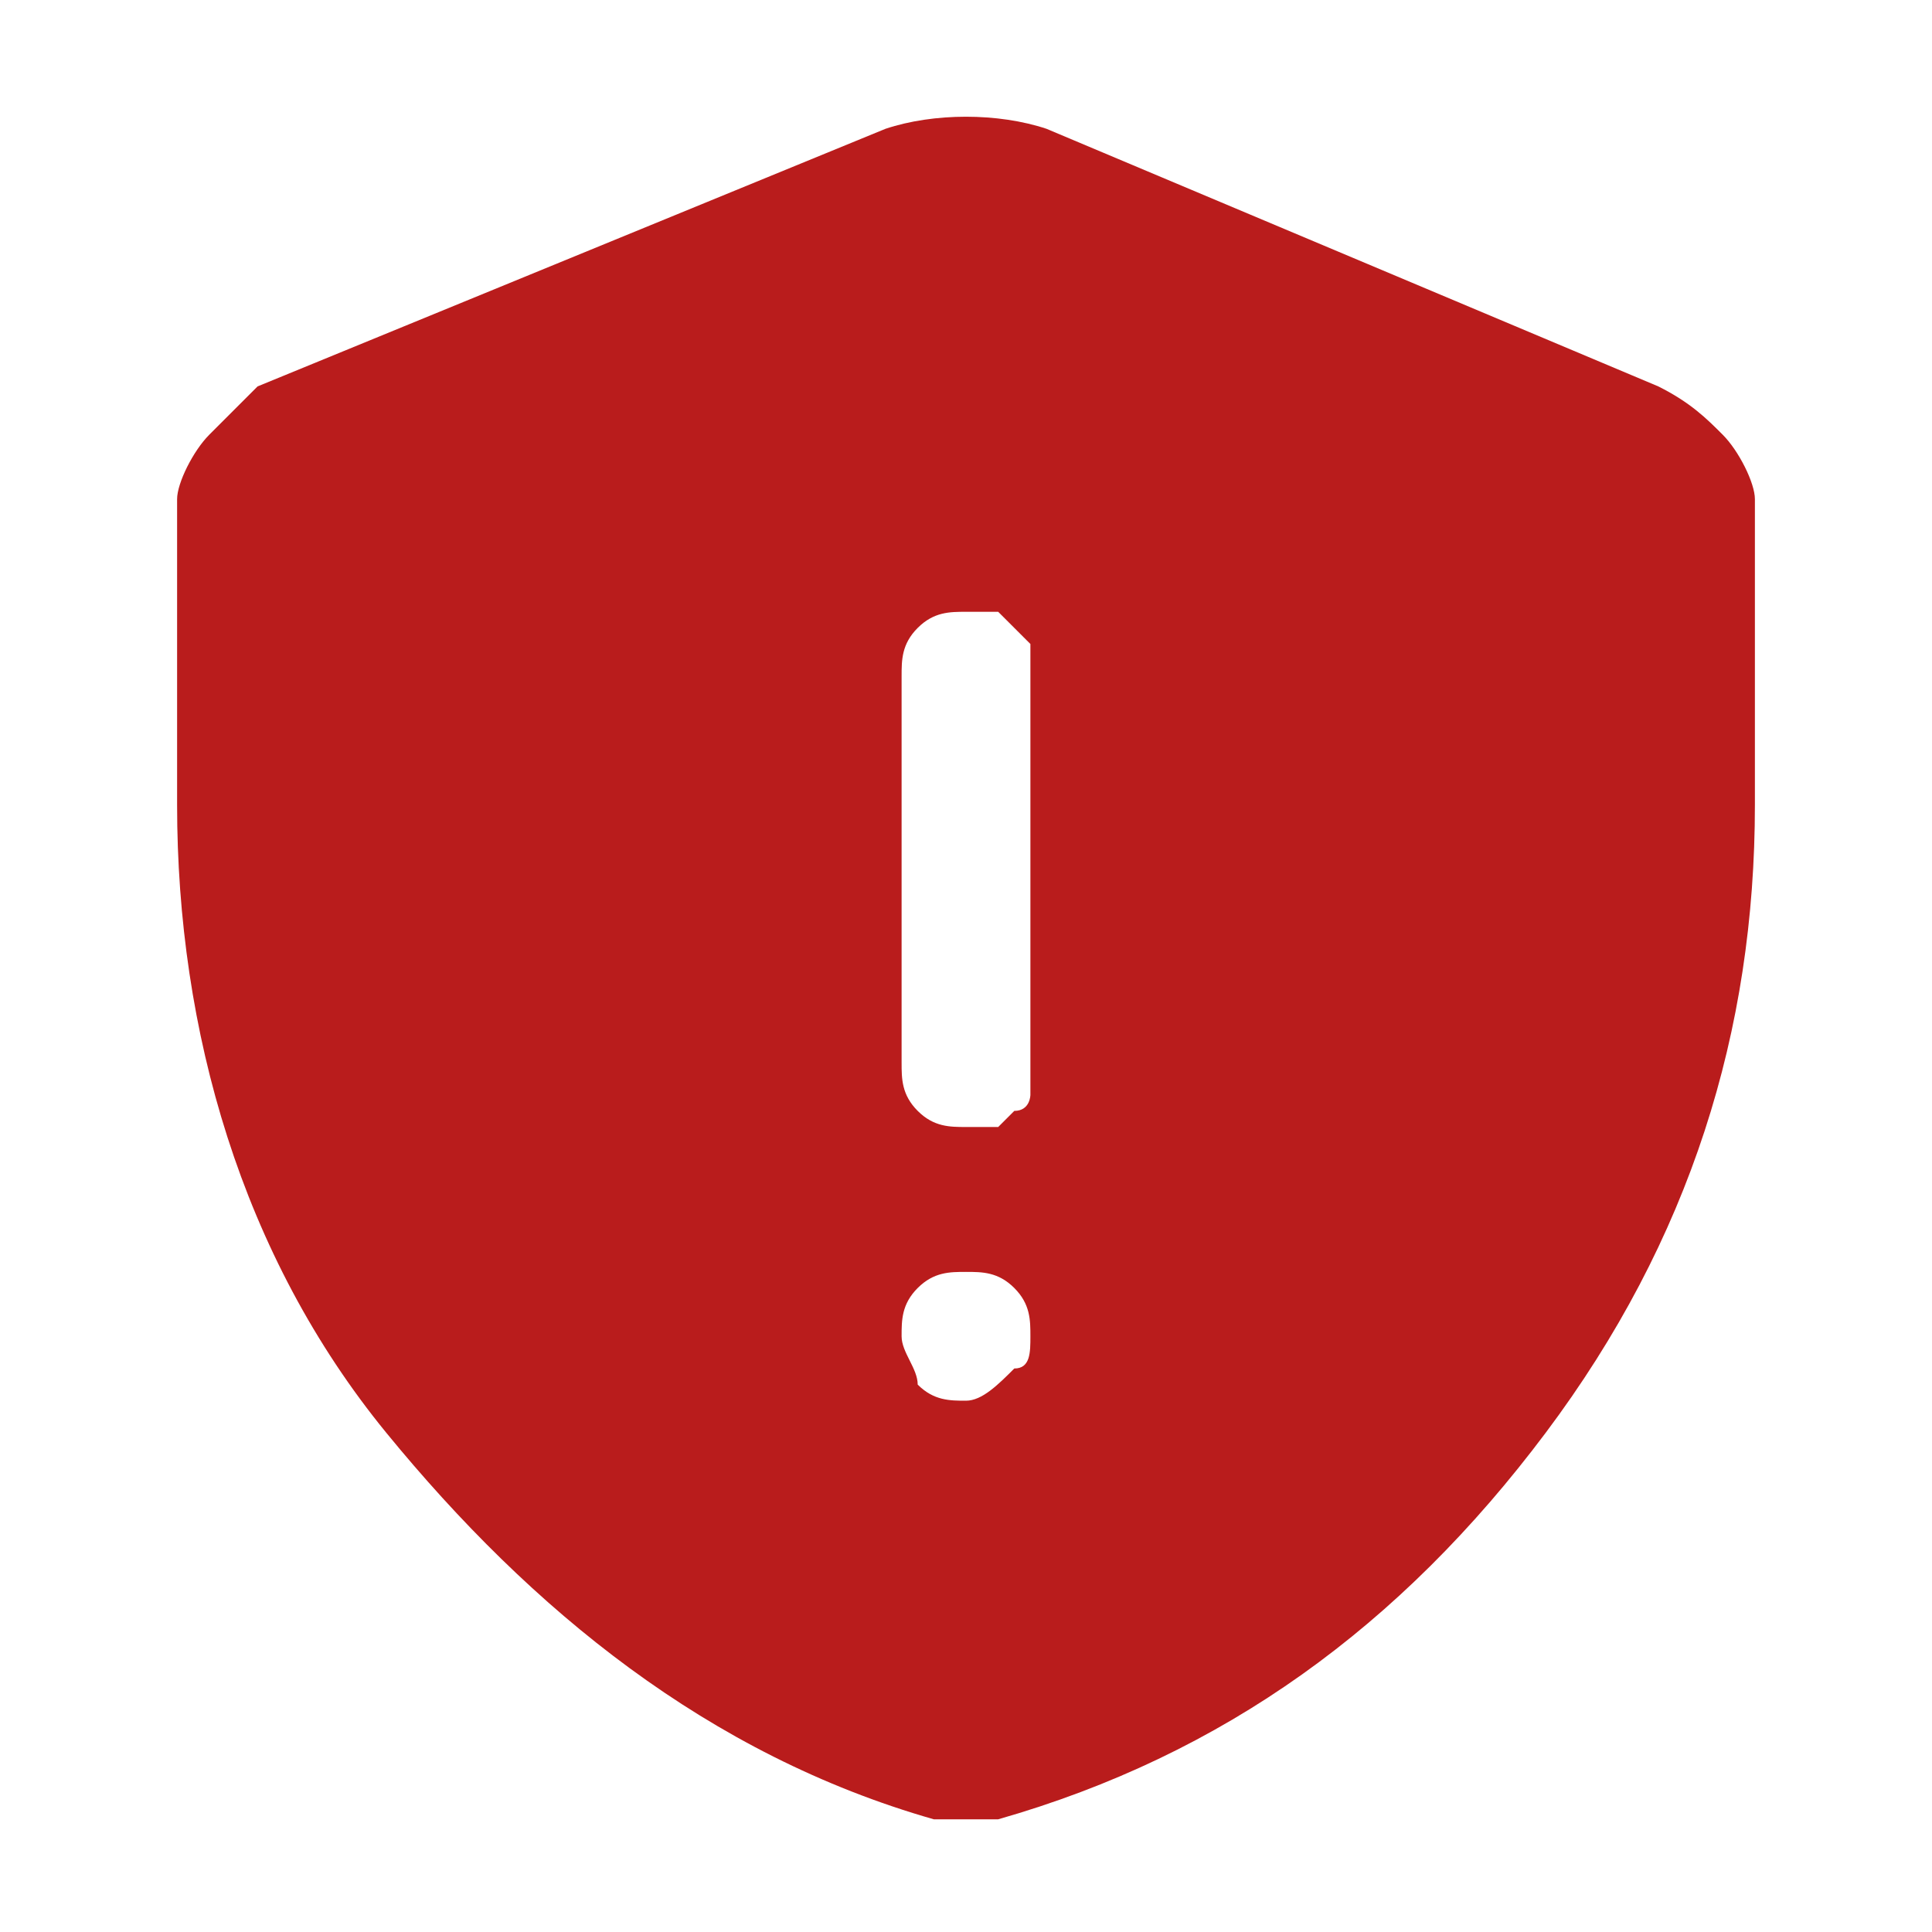
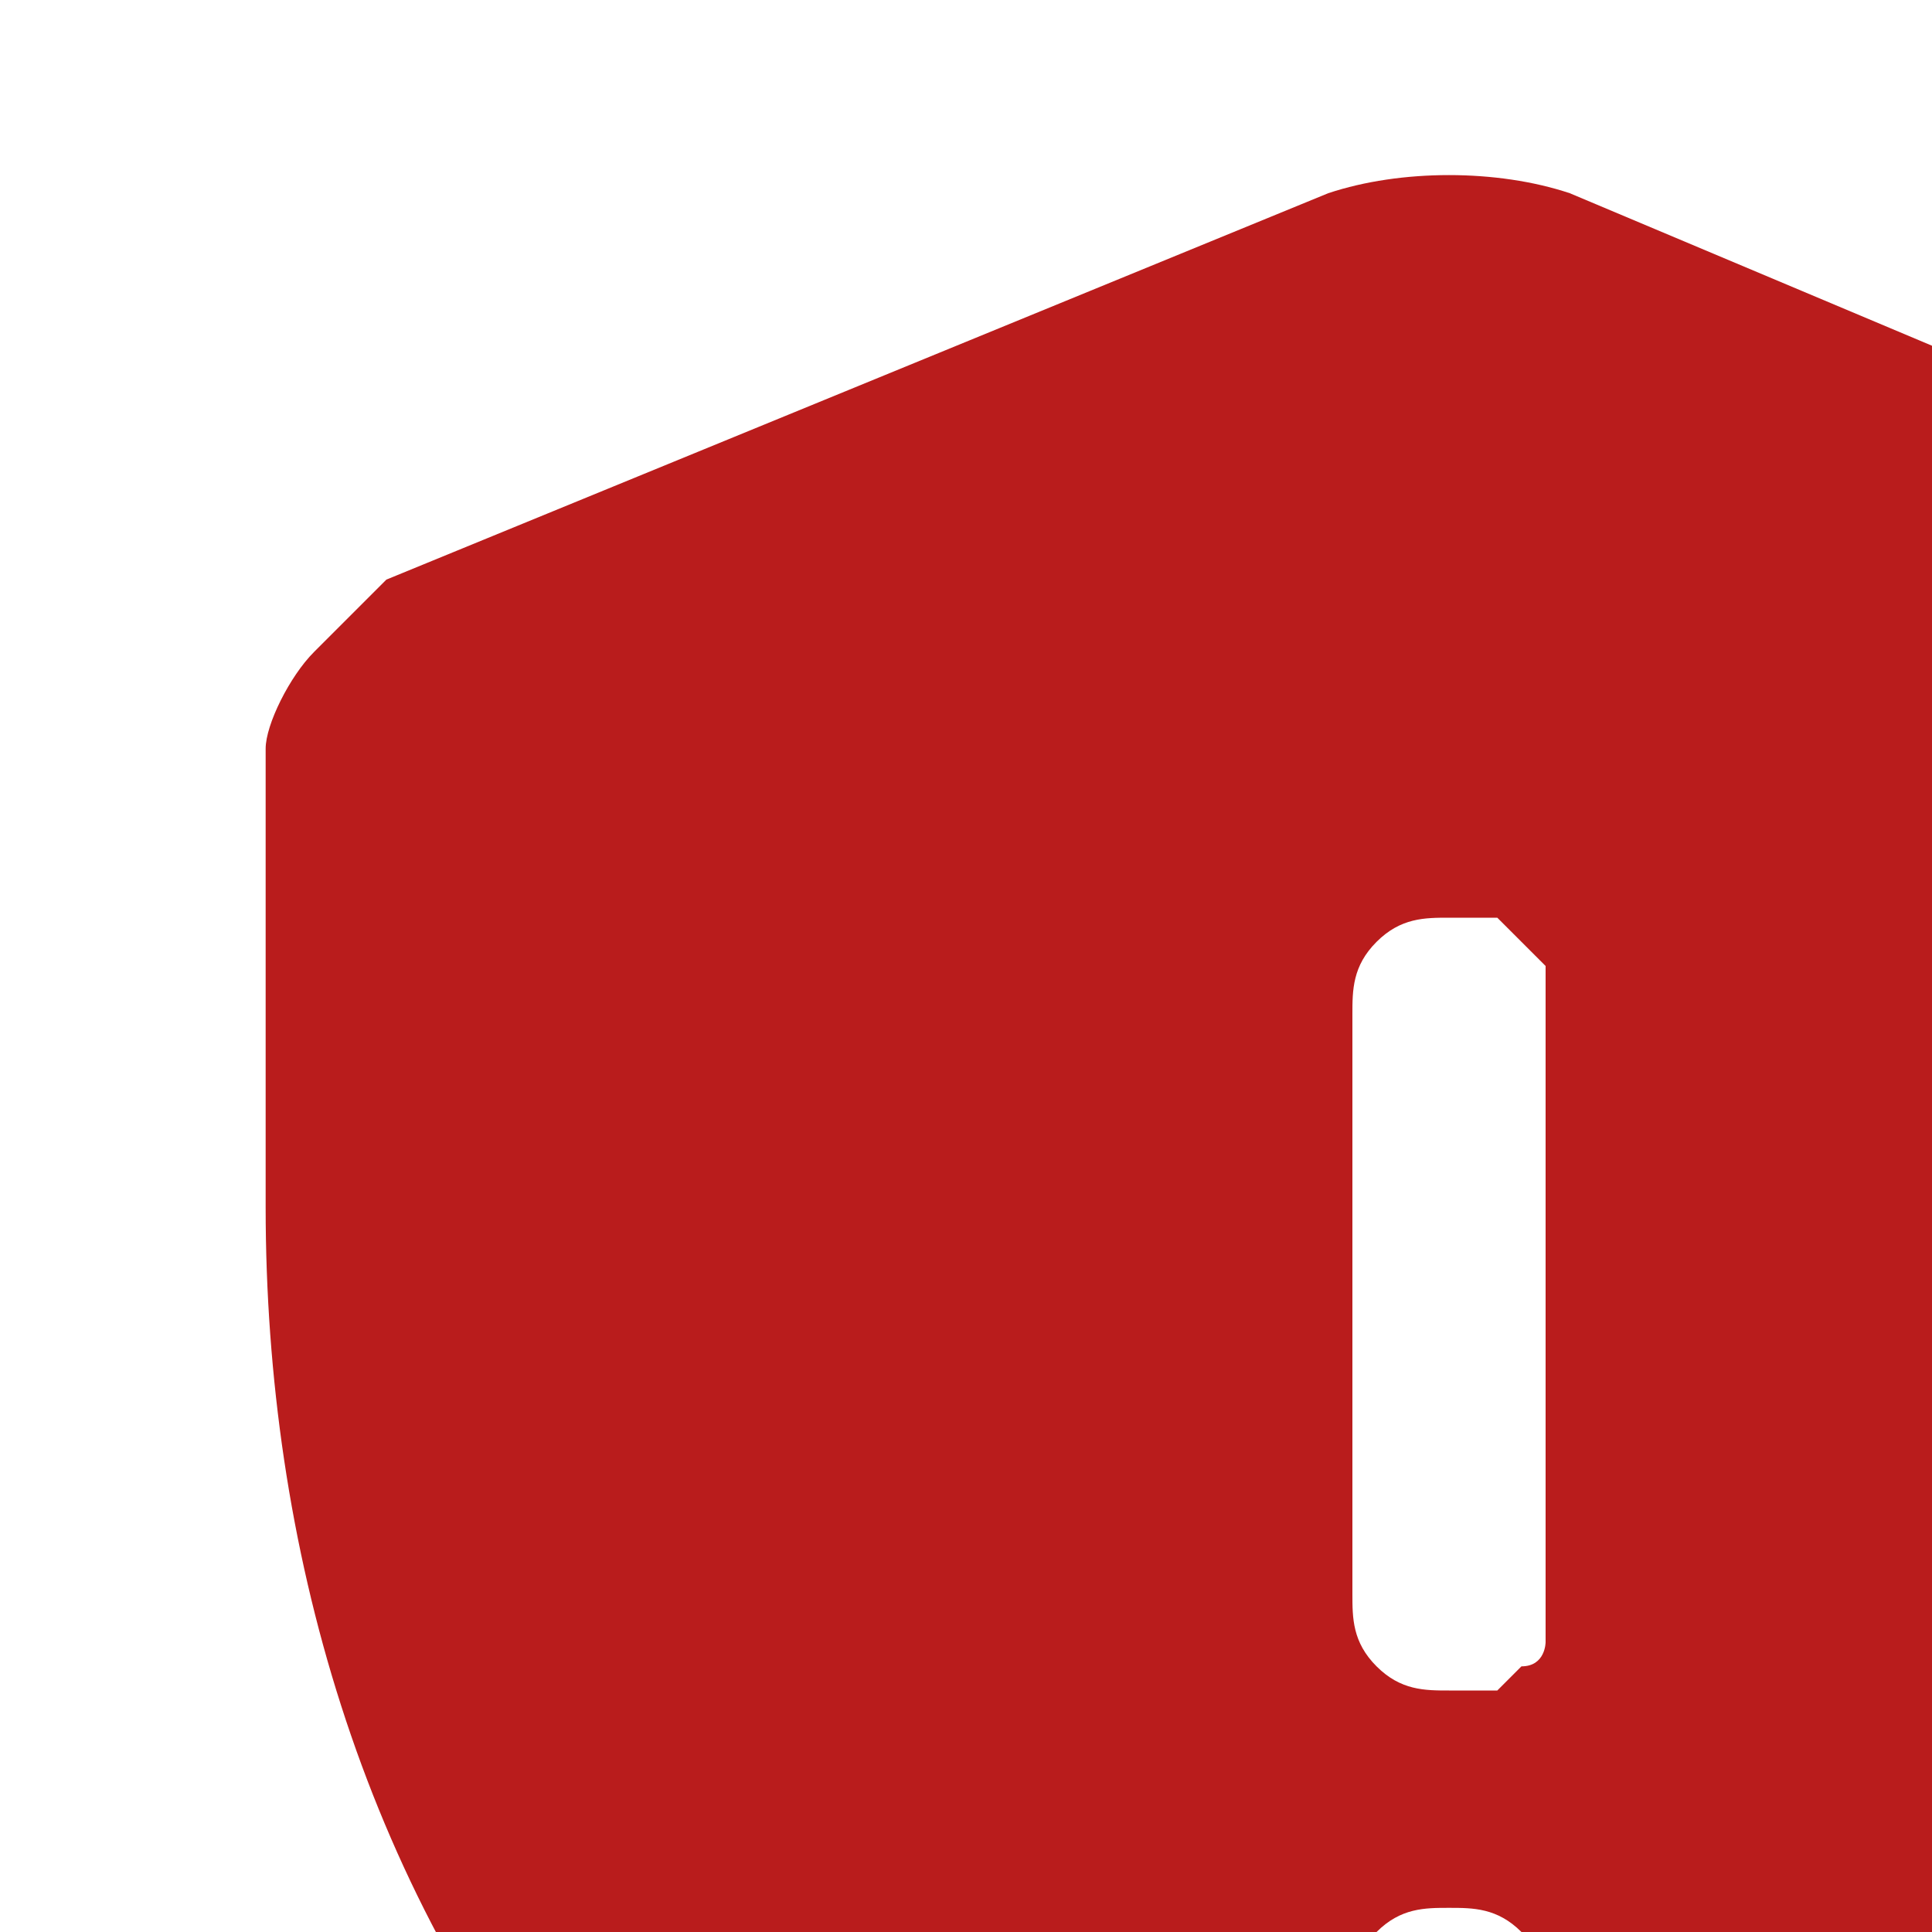
- <svg xmlns="http://www.w3.org/2000/svg" version="1.1" id="Layer_1" x="0px" y="0px" viewBox="0 0 12 12" style="enable-background:new 0 0 12 12;" xml:space="preserve">
+ <svg xmlns="http://www.w3.org/2000/svg" viewBox="0 0 8 8" fill="none" xml:space="preserve">
  <style type="text/css">
	.st0{fill-rule:evenodd;clip-rule:evenodd;fill:#B91C1C;}
</style>
  <path class="st0" d="M10.7,2.7c-0.1-0.1-0.2-0.2-0.4-0.3L6.5,0.8c-0.3-0.1-0.7-0.1-1,0L1.6,2.4C1.5,2.5,1.4,2.6,1.3,2.7  S1.1,3,1.1,3.1V5c0,1.4,0.4,2.8,1.3,3.9s2,2,3.4,2.4c0.1,0,0.3,0,0.4,0c1.4-0.4,2.5-1.2,3.4-2.4s1.3-2.5,1.3-3.9V3.1  C10.9,3,10.8,2.8,10.7,2.7z M6.3,8.5C6.2,8.6,6.1,8.7,6,8.7c-0.1,0-0.2,0-0.3-0.1C5.7,8.5,5.6,8.4,5.6,8.3c0-0.1,0-0.2,0.1-0.3  C5.8,7.9,5.9,7.9,6,7.9c0.1,0,0.2,0,0.3,0.1s0.1,0.2,0.1,0.3S6.4,8.5,6.3,8.5z M6.4,6.6c0,0.1,0,0.1,0,0.2c0,0,0,0.1-0.1,0.1  c0,0-0.1,0.1-0.1,0.1S6.1,7,6,7C5.9,7,5.8,7,5.7,6.9S5.6,6.7,5.6,6.6V4.2c0-0.1,0-0.2,0.1-0.3S5.9,3.8,6,3.8c0.1,0,0.1,0,0.2,0  c0,0,0.1,0.1,0.1,0.1c0,0,0.1,0.1,0.1,0.1c0,0.1,0,0.1,0,0.2V6.6z" />
</svg>
